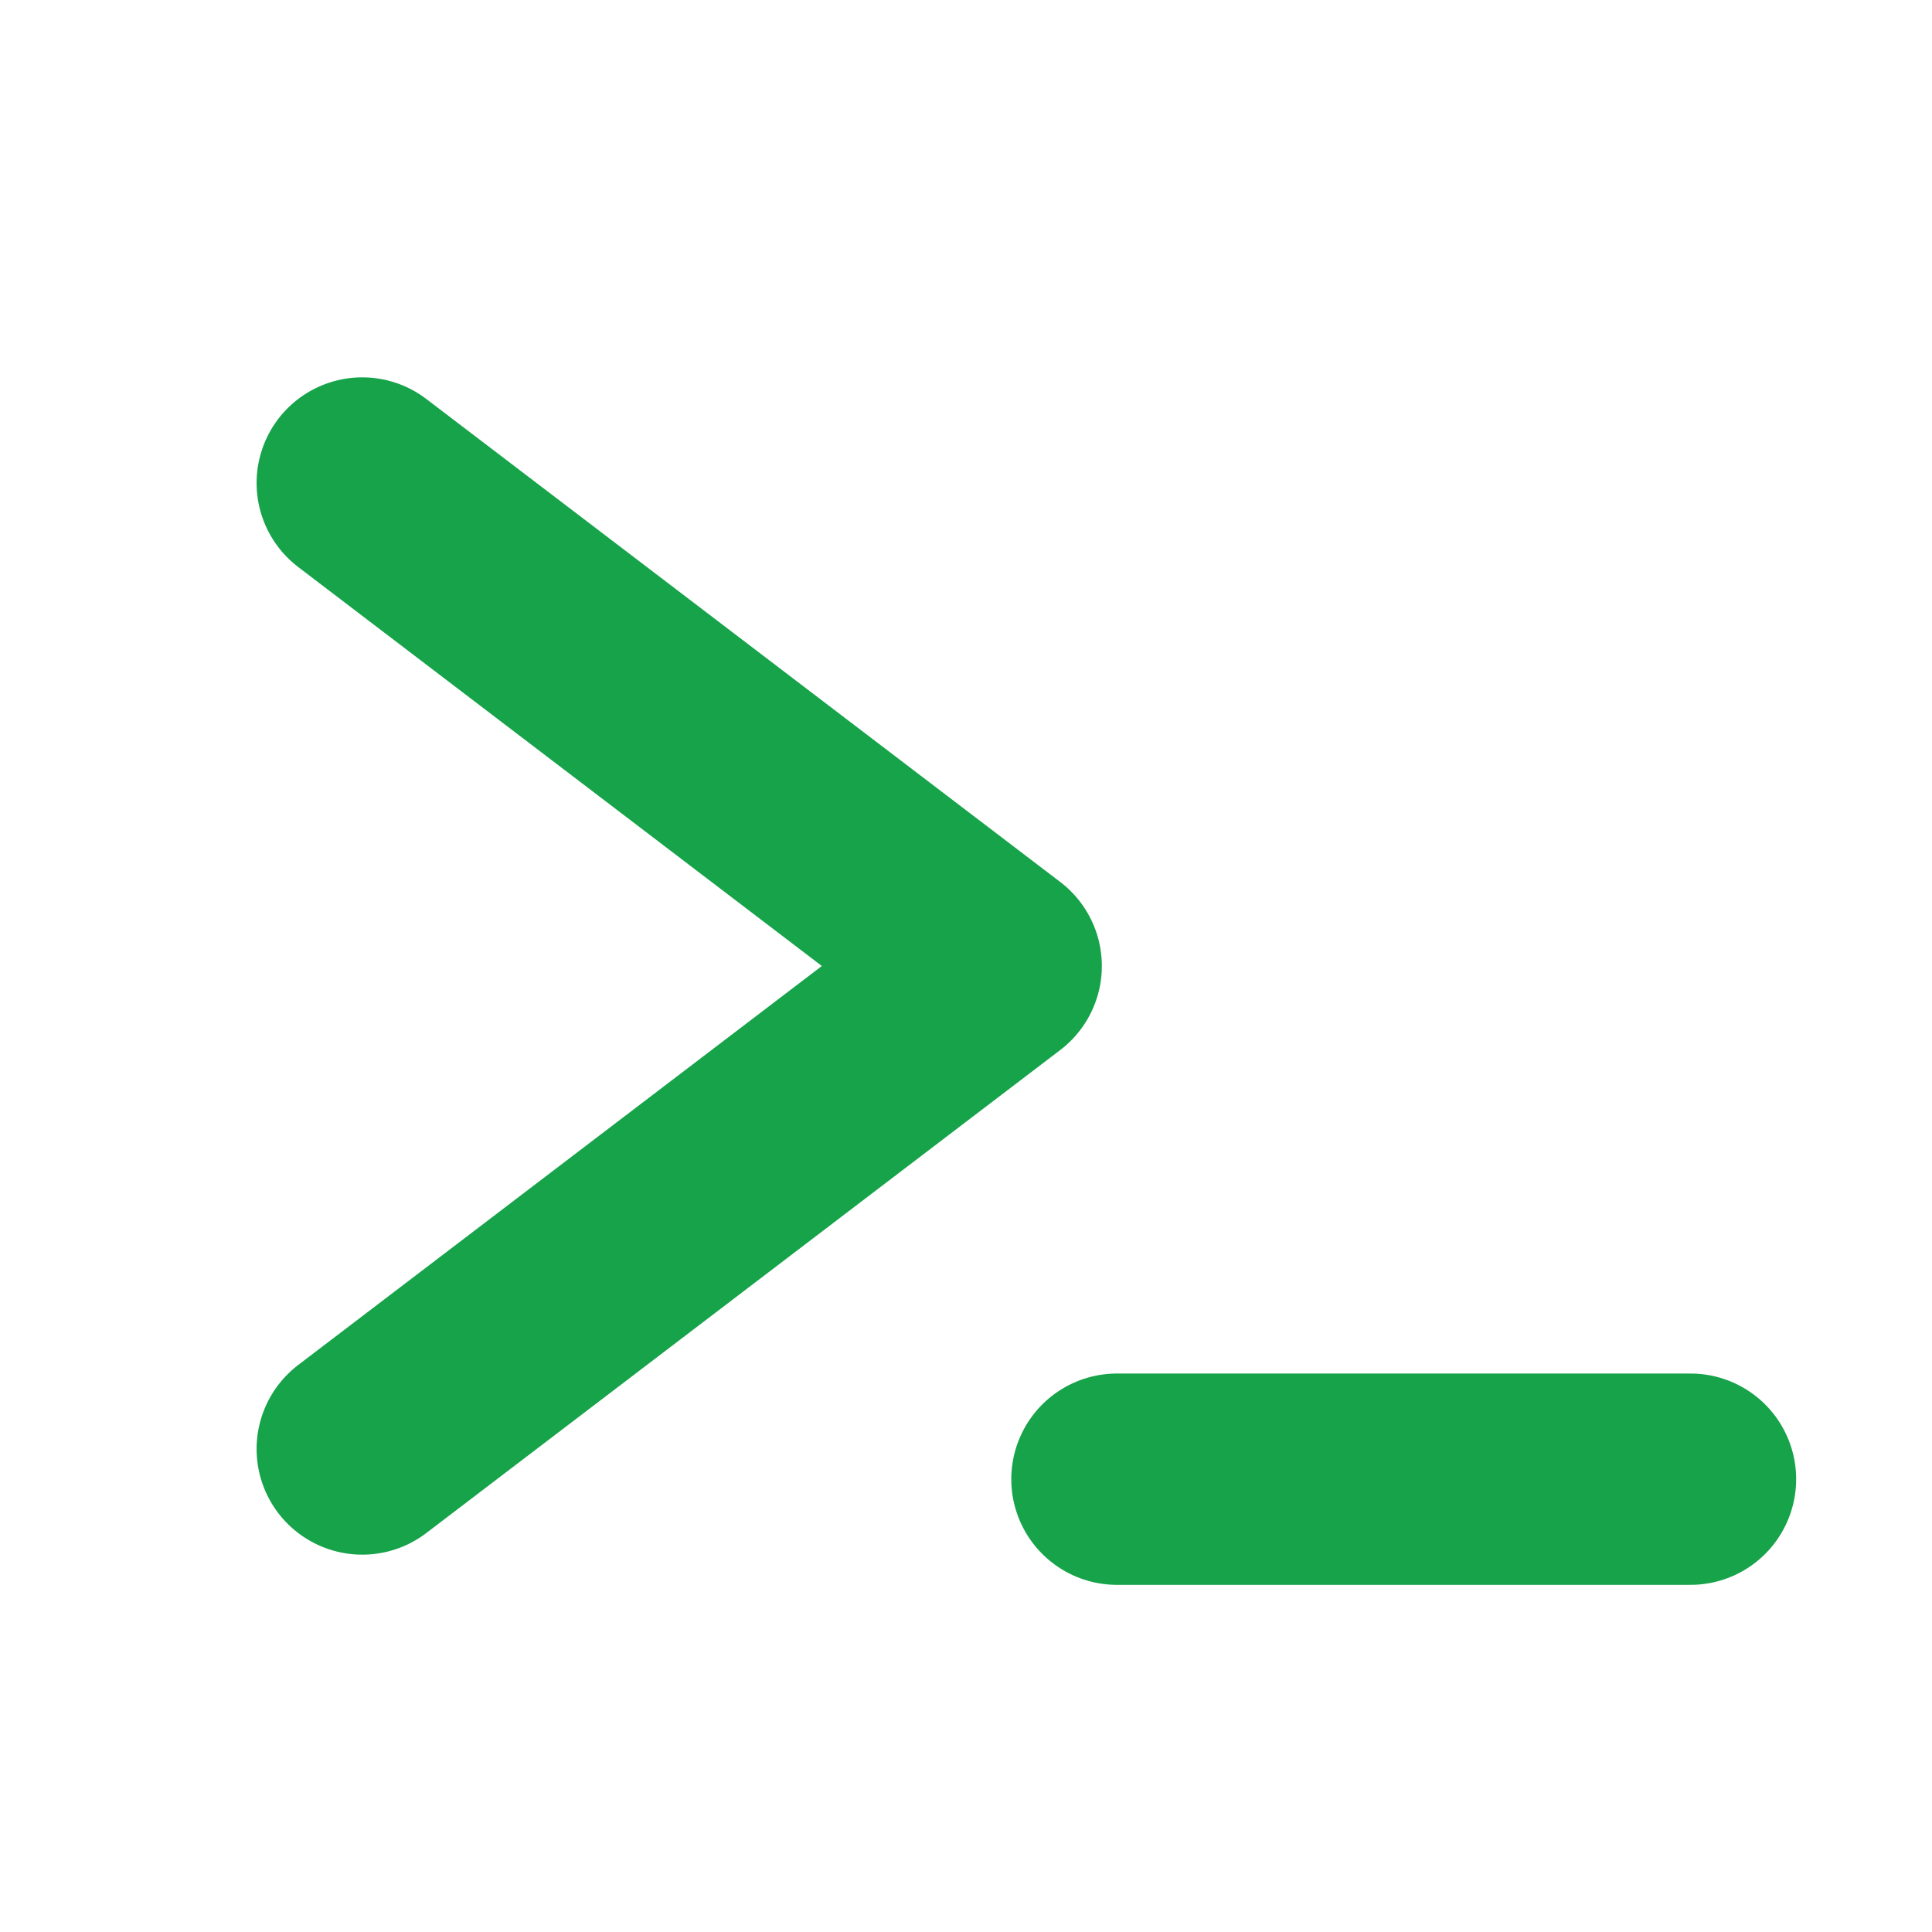
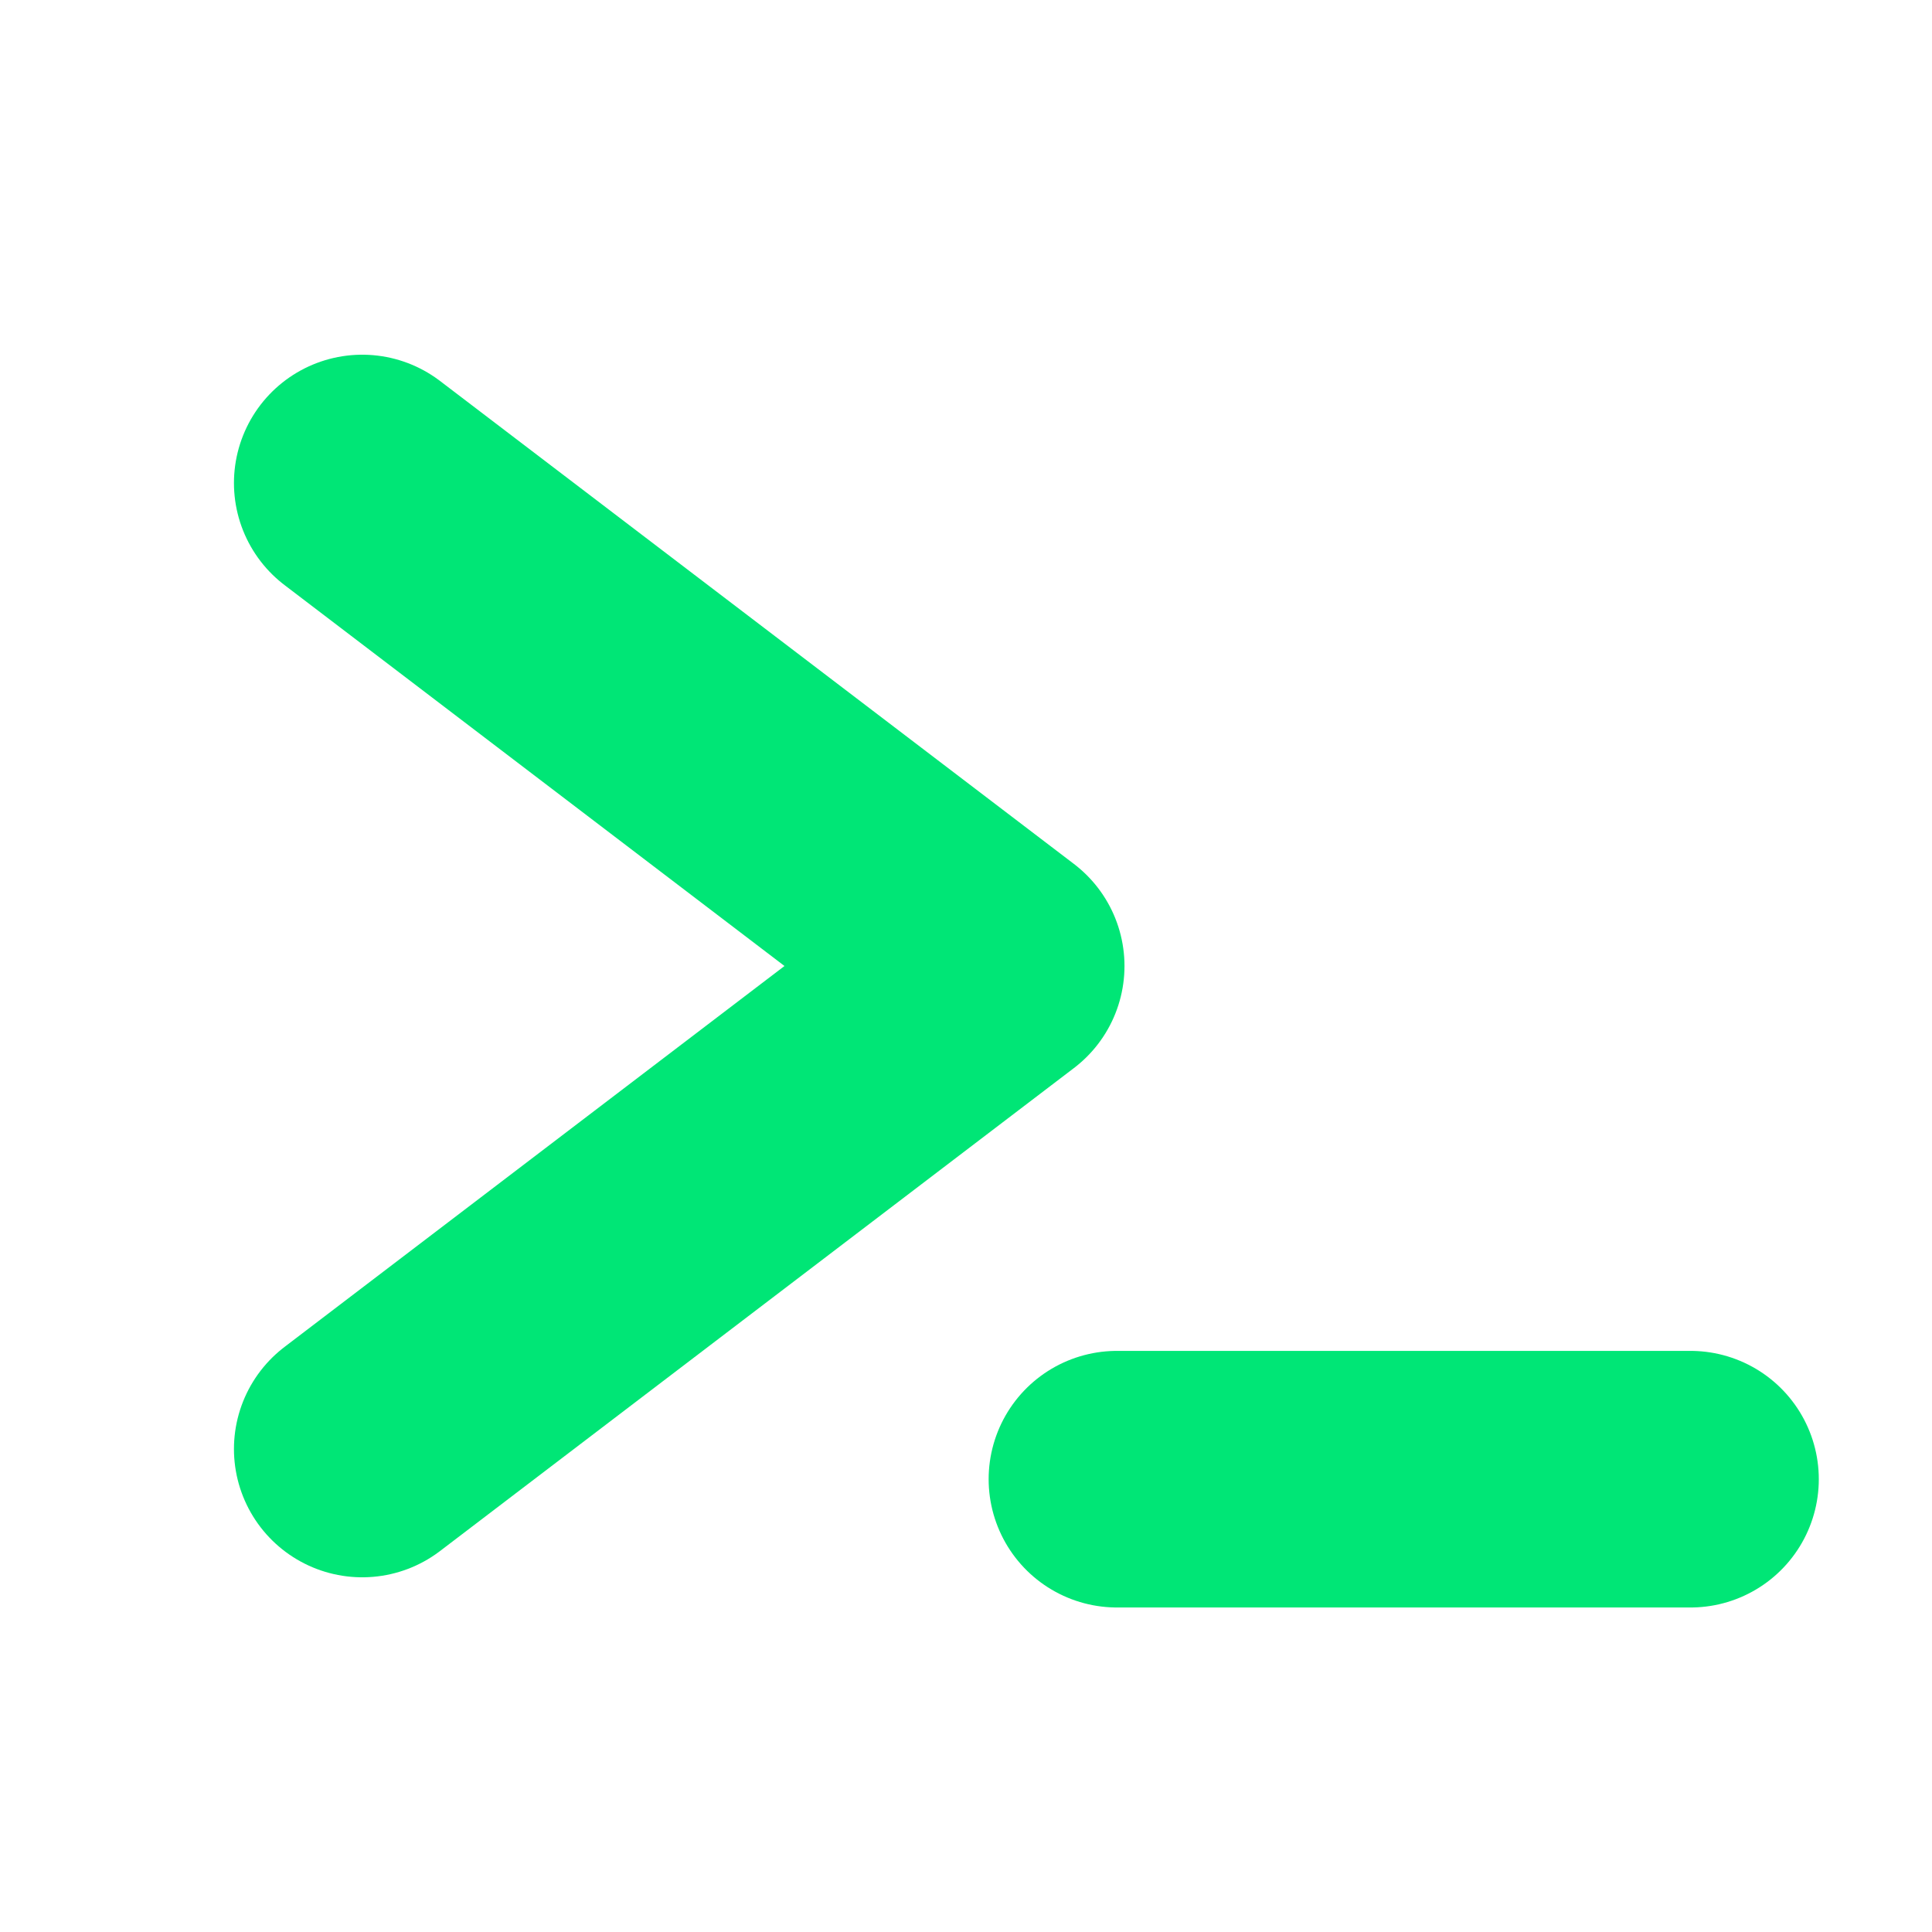
<svg xmlns="http://www.w3.org/2000/svg" viewBox="0 0 64 64">
-   <path d="M12 16 L33 32 L12 48" fill="none" stroke="#16A34A" stroke-width="7" stroke-linecap="round" stroke-linejoin="round" />
-   <path d="M37 49 H56" fill="none" stroke="#16A34A" stroke-width="7" stroke-linecap="round" />
+   <path d="M12 16 L33 32 L12 48" fill="none" stroke="#00E676" stroke-width="8.5" stroke-linecap="round" stroke-linejoin="round" />
+   <path d="M37 49 H56" fill="none" stroke="#00E676" stroke-width="8.5" stroke-linecap="round" />
</svg>
